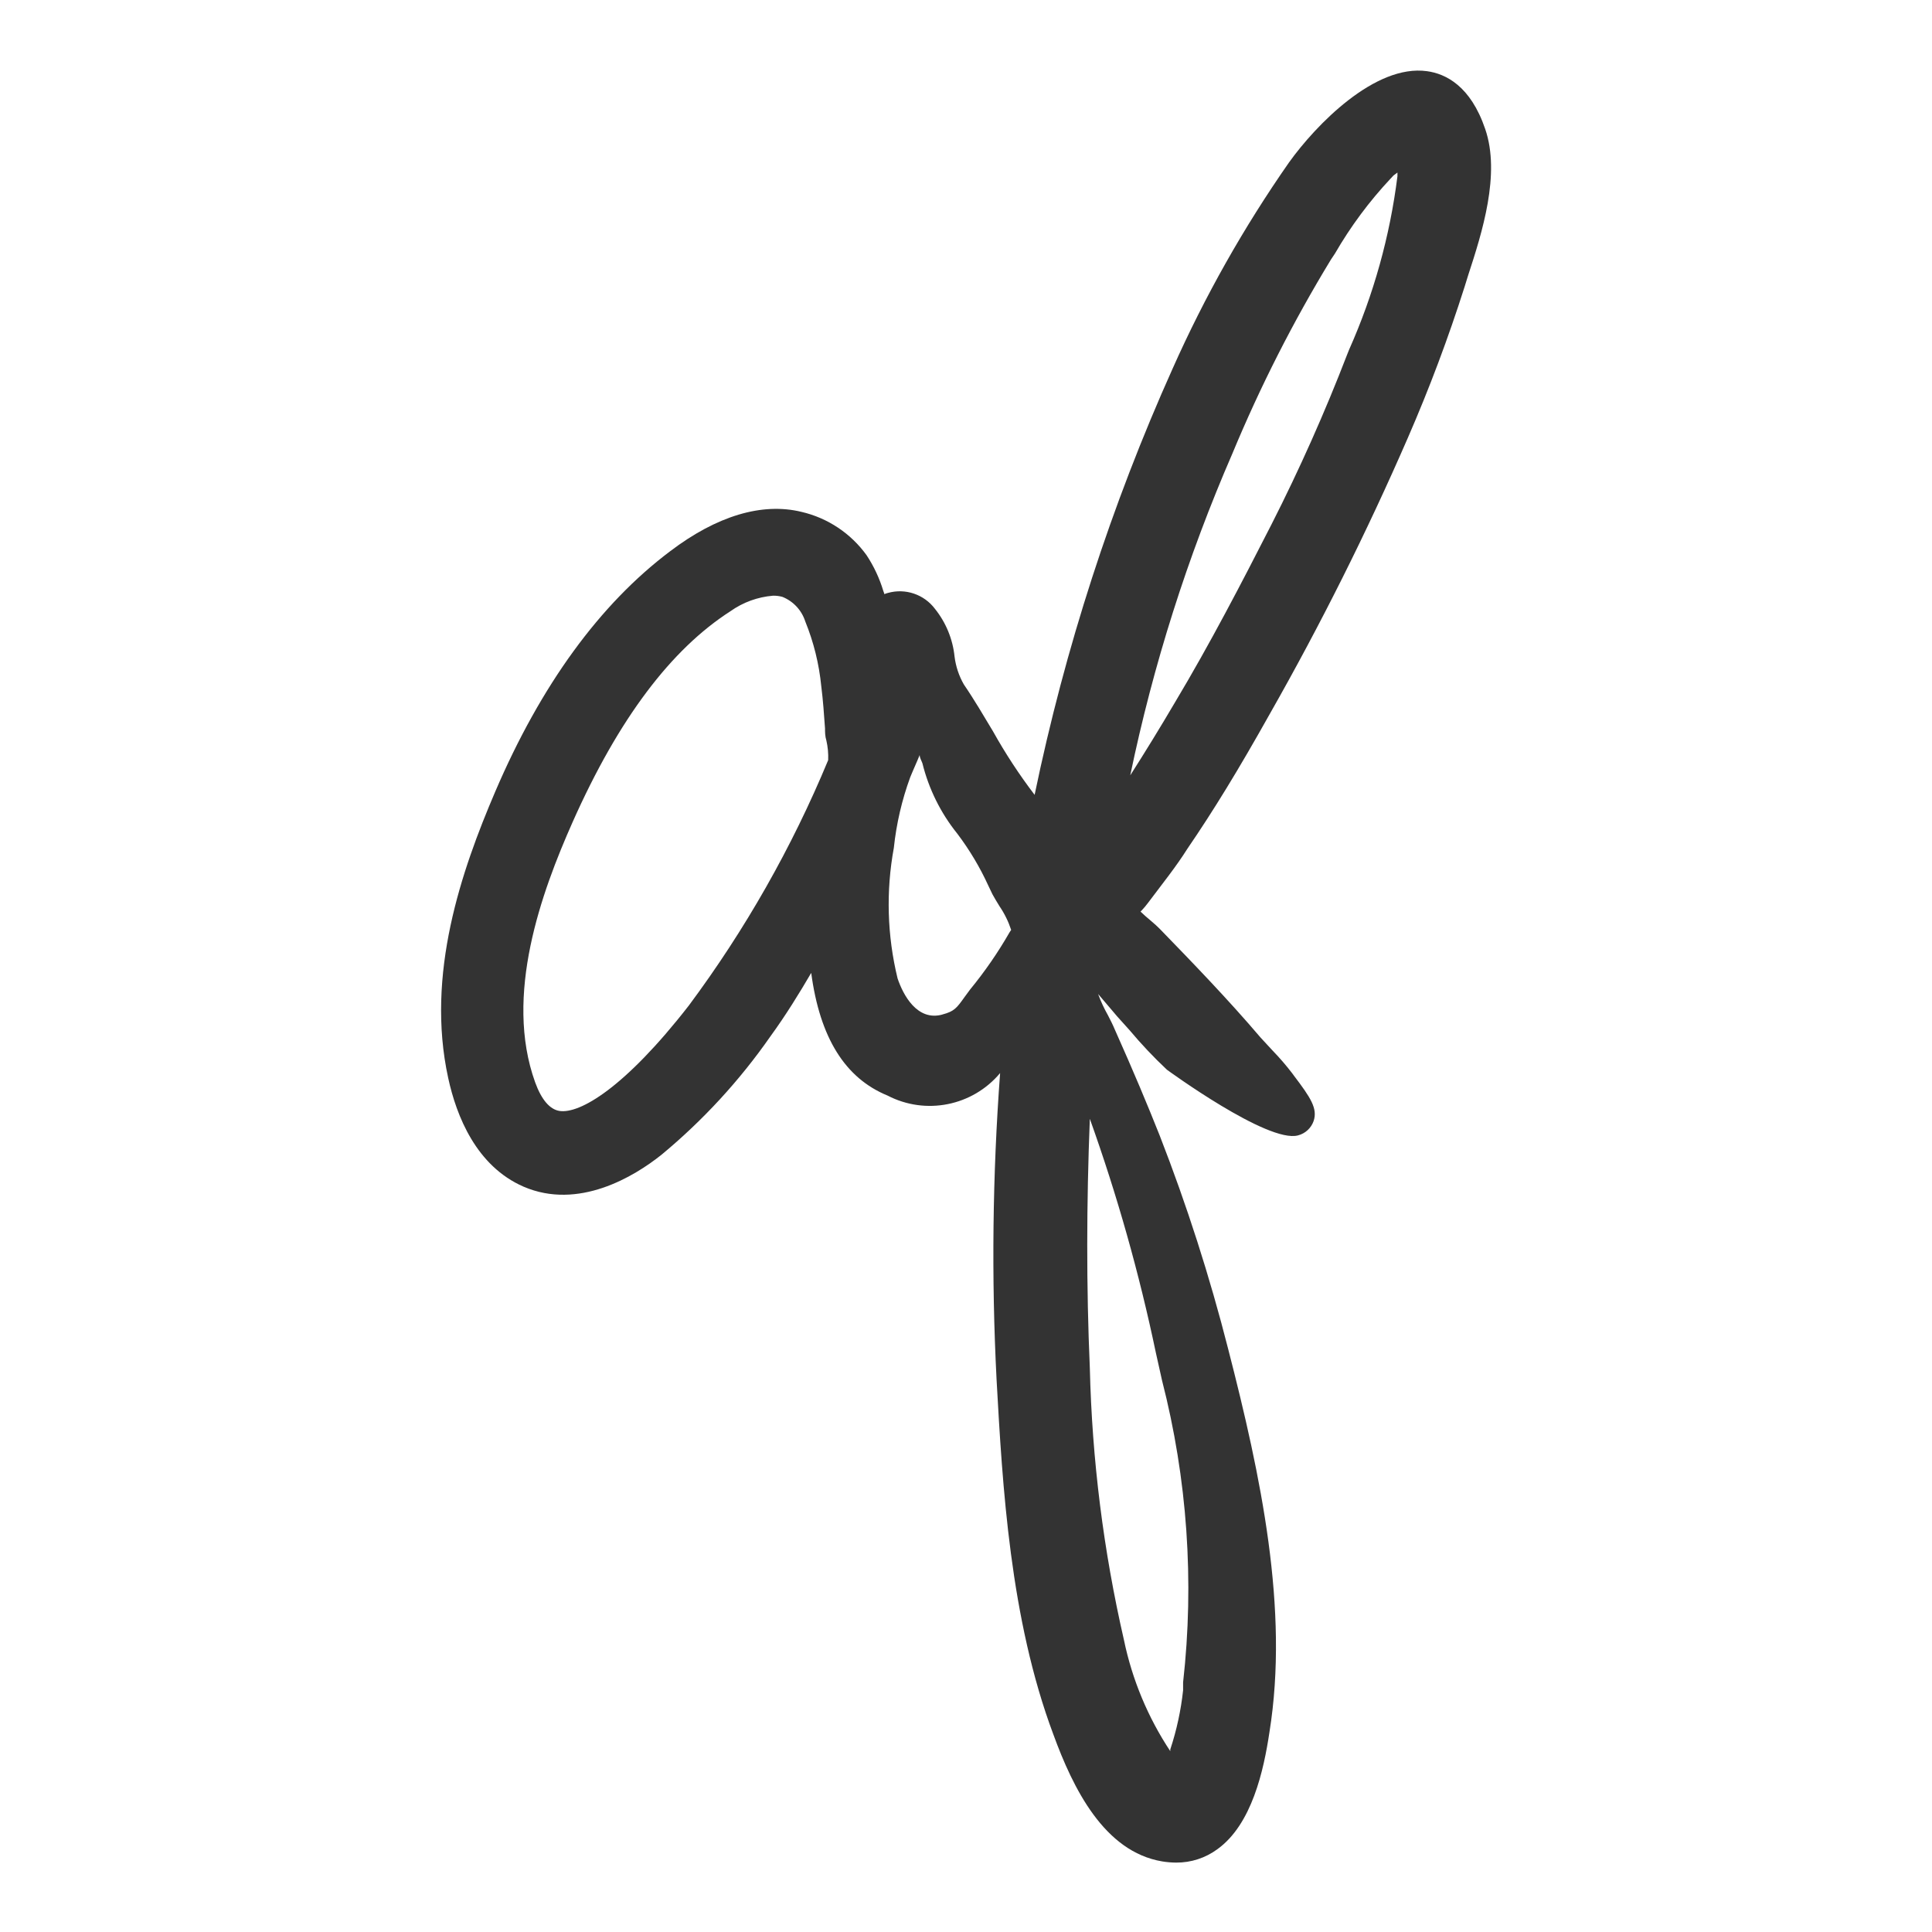
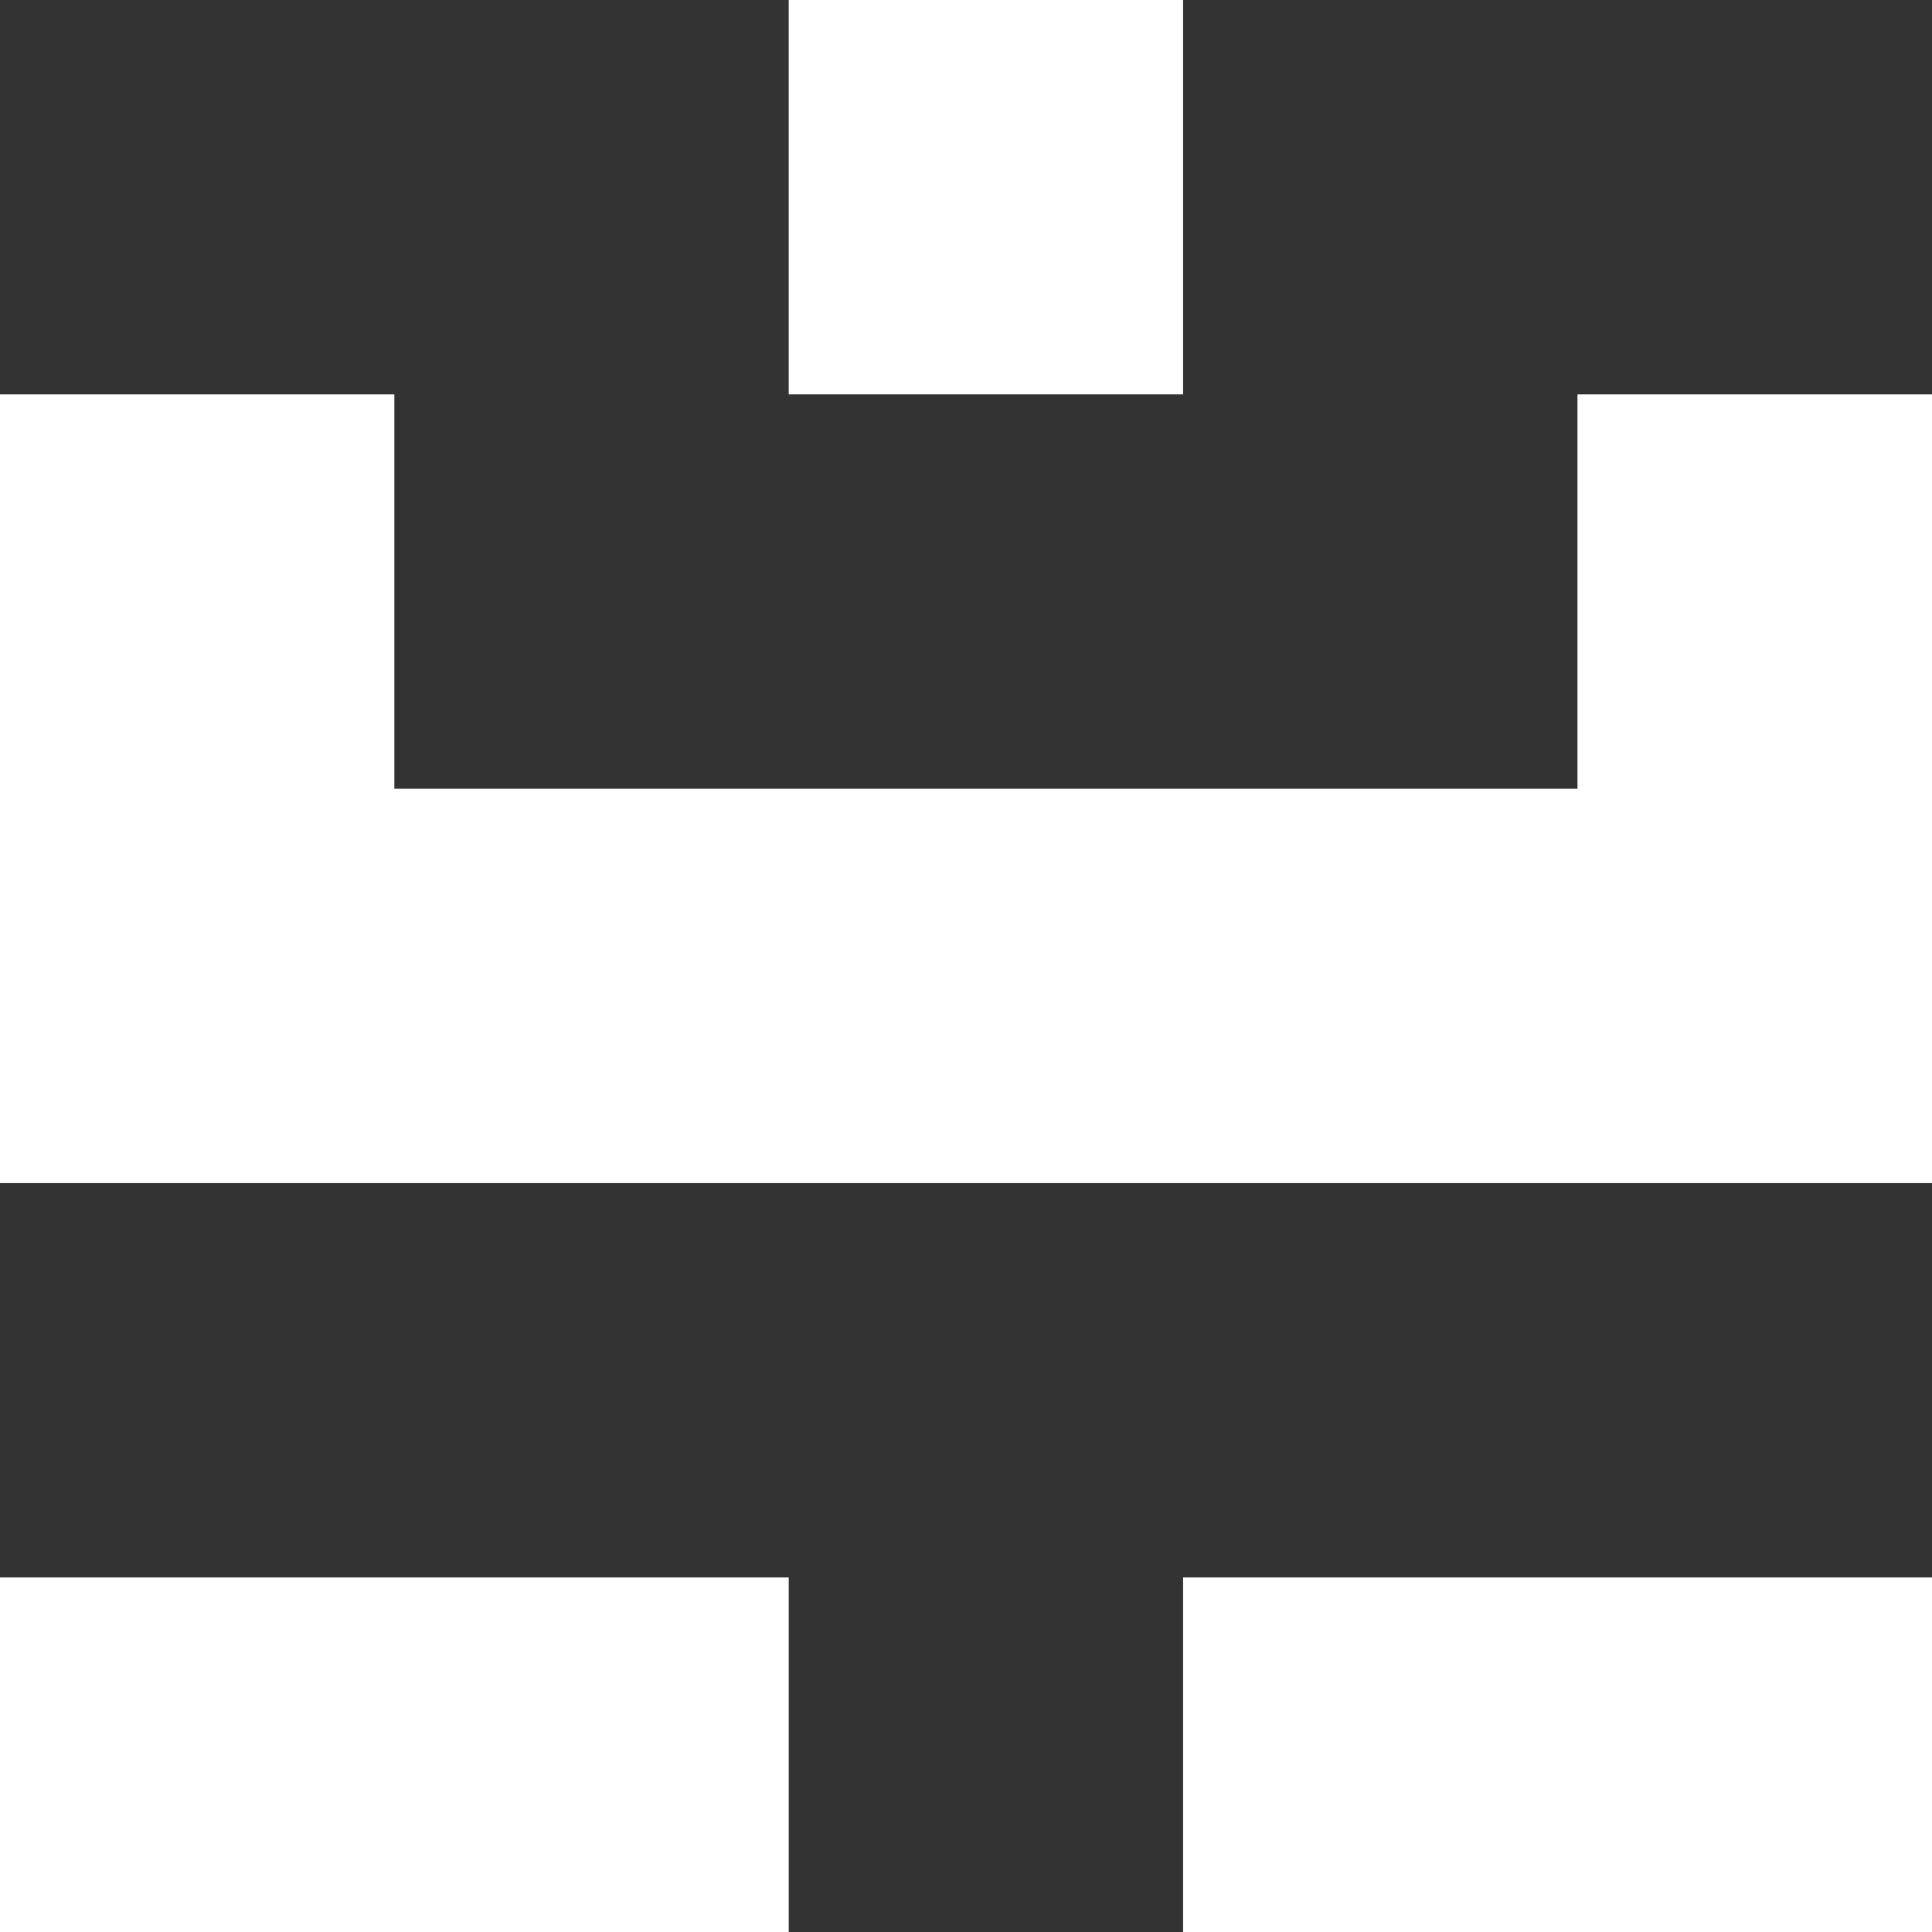
<svg xmlns="http://www.w3.org/2000/svg" viewBox="0 0 97.98 97.98">
  <style>
    .a {
      fill: #333;
    }
    @media (prefers-color-scheme: dark) {
      .a {
        fill: #eee;
      }
    }
  </style>
-   <path class="a" d="M75.32,6.54c-.74-2.18-2-2.8-2.95-2.93-2.64-.37-5.64,2.73-7,4.63a63.11,63.11,0,0,0-5.9,10.45,104.63,104.63,0,0,0-7,21.62,27.09,27.09,0,0,1-2.11-3.22c-.47-.78-.94-1.59-1.48-2.38a3.78,3.78,0,0,1-.47-1.41,4.63,4.63,0,0,0-1-2.43,2.23,2.23,0,0,0-2.38-.8,1.27,1.27,0,0,0-.18.06.88.88,0,0,0-.05-.15,6.92,6.92,0,0,0-.85-1.82,5.64,5.64,0,0,0-3.3-2.2c-2-.49-4.3.2-6.67,2-3.56,2.68-6.55,6.78-8.87,12.2-1.71,4-3.53,9.25-2.38,14.51.42,1.94,1.43,4.47,3.82,5.51,2.78,1.2,5.6-.5,7-1.62a30.27,30.27,0,0,0,5.52-6c.78-1.07,1.48-2.21,2.07-3.22.44,3.29,1.72,5.34,3.87,6.22a4.65,4.65,0,0,0,5.71-1.14,124,124,0,0,0-.18,15.54c.3,5.4.68,12.13,2.88,18,1,2.74,2.58,5.95,5.52,6.44a4.44,4.44,0,0,0,.71.06,3.48,3.48,0,0,0,2.09-.68c1.75-1.26,2.35-4,2.64-5.94,1-6.23-.44-13-2.09-19.41a92.84,92.84,0,0,0-3.48-10.85c-.62-1.56-1.31-3.21-2.27-5.36-.1-.24-.22-.48-.35-.73a7.1,7.1,0,0,1-.5-1.08l.63.74.34.4.63.7a23.08,23.08,0,0,0,1.89,2S64.3,58,65.83,57.58a1.14,1.14,0,0,0,.79-.73c.21-.63-.15-1.18-1-2.3l-.08-.11a13.06,13.06,0,0,0-1-1.16l-.61-.66c-1.66-1.95-3.45-3.8-5.12-5.52-.11-.11-.26-.25-.44-.4s-.4-.34-.53-.47l.08-.08q.15-.16.3-.36c.75-1,1.42-1.83,2-2.75,1.3-1.9,2.59-4,4.18-6.84a146.85,146.85,0,0,0,7-14,79.53,79.53,0,0,0,2.88-7.67l.18-.58C75.16,11.81,76.11,8.83,75.32,6.54ZM42,38.55A58.25,58.25,0,0,1,34.93,51c-3.26,4.19-5.54,5.5-6.56,5.34-.49-.08-.91-.57-1.23-1.45-1.59-4.41.32-9.64,1.9-13.2,2.34-5.26,5-8.76,8-10.69a4.34,4.34,0,0,1,2.17-.79,1.73,1.73,0,0,1,.47.06,2,2,0,0,1,1.16,1.25,11.78,11.78,0,0,1,.81,3.28c.09.71.14,1.43.19,2.14,0,.19,0,.39.07.62A3.75,3.75,0,0,1,42,38.55Zm5.8,12.9c-1.29.36-2-1-2.28-1.83A15.85,15.85,0,0,1,45.33,43a15,15,0,0,1,.83-3.58c.08-.2.17-.4.26-.61s.15-.34.22-.52c0,.14.09.28.14.42a9.23,9.23,0,0,0,1.77,3.57,14.07,14.07,0,0,1,1.57,2.63l.21.44c.09.17.22.38.36.61a4.76,4.76,0,0,1,.59,1.2l-.08.12a21.1,21.1,0,0,1-2,2.9l-.28.38C48.52,51.12,48.4,51.29,47.79,51.45ZM70.87,8.75v.19a31.12,31.12,0,0,1-2.45,8.79l-.1.25a92.25,92.25,0,0,1-3.84,8.62c-1.5,2.94-3.12,6.06-4.88,9-.77,1.31-1.52,2.53-2.28,3.72A83.56,83.56,0,0,1,62.5,23a72.09,72.09,0,0,1,5-9.84l.2-.3a20.7,20.7,0,0,1,2.82-3.8l.15-.16ZM60,85.32l0,.4a14.47,14.47,0,0,1-.65,3l0,.09A16.15,16.15,0,0,1,57,83.17a68.92,68.92,0,0,1-1.73-13.79c-.18-4.12-.17-8.36,0-12.64a89.71,89.71,0,0,1,3.35,11.87L58.93,70A42.5,42.5,0,0,1,60,85.32ZM71.86,9ZM42,45.88Z" />
+   <path class="a" fill-rule="evenodd" clip-rule="evenodd" d="M0 0H40V20H60V0H100V20H80V40H20V20H0V0ZM0 60V80H40V100H60V80H100V60H0Z" />
</svg>
